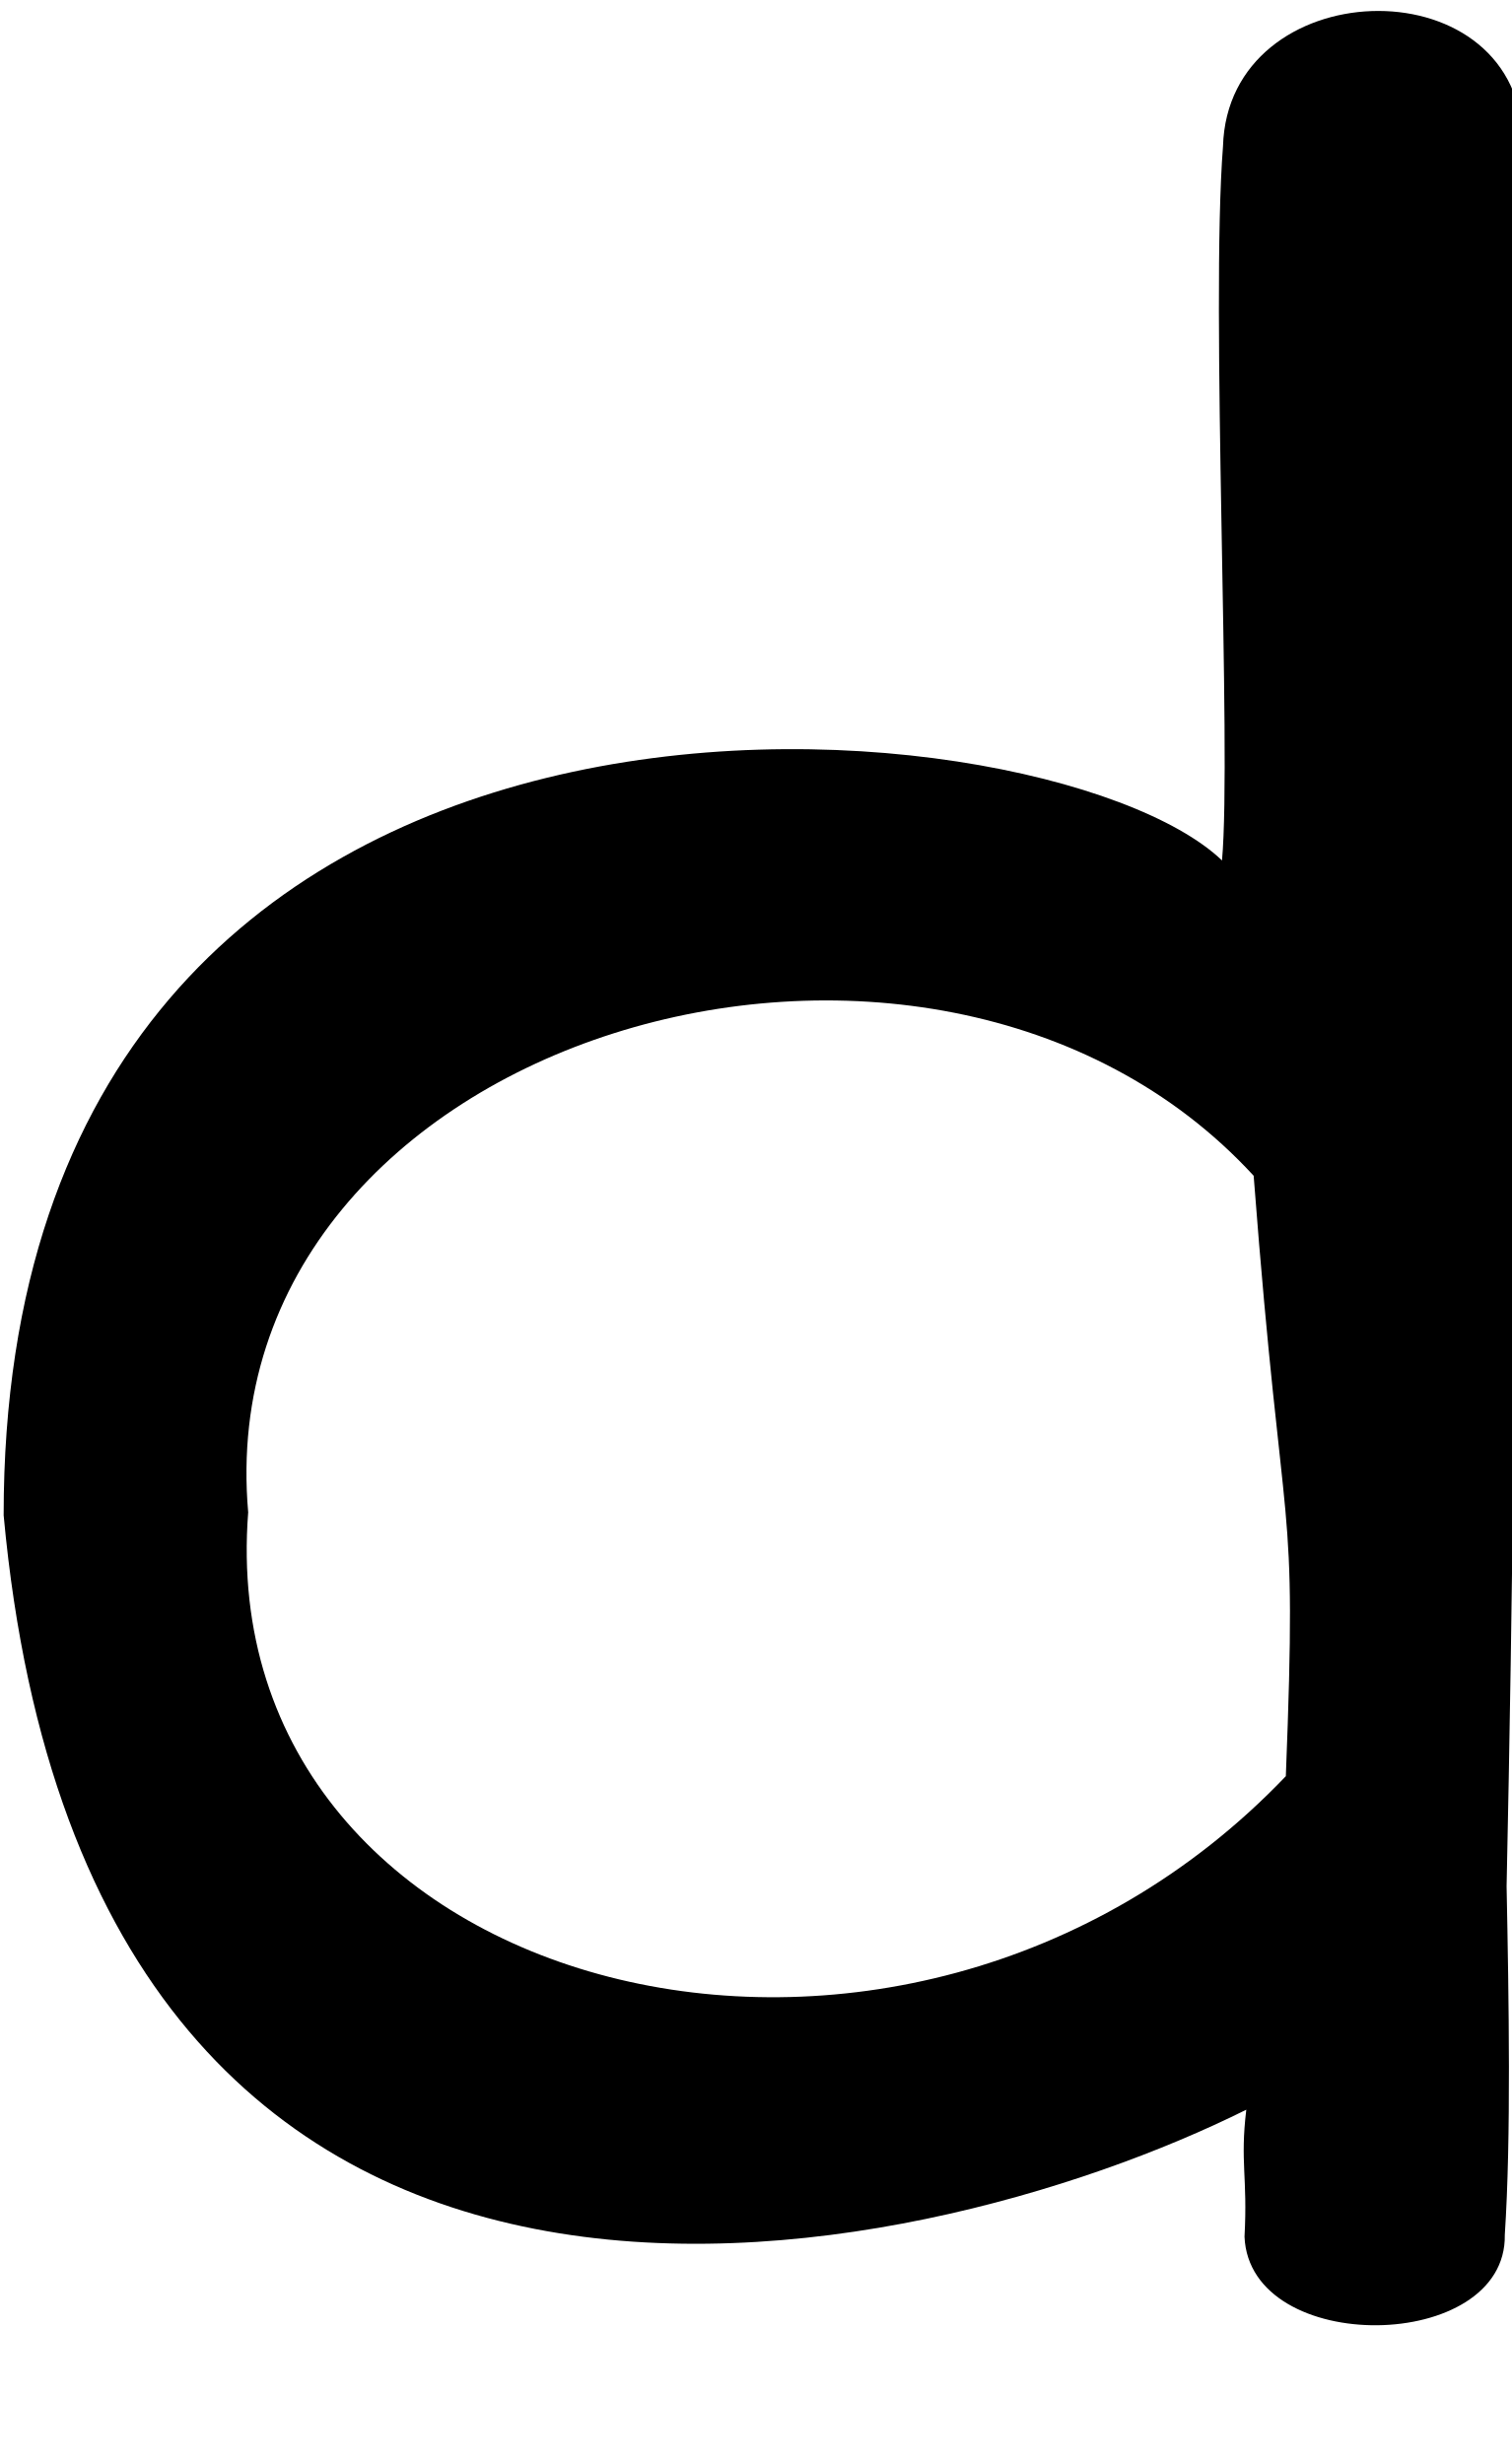
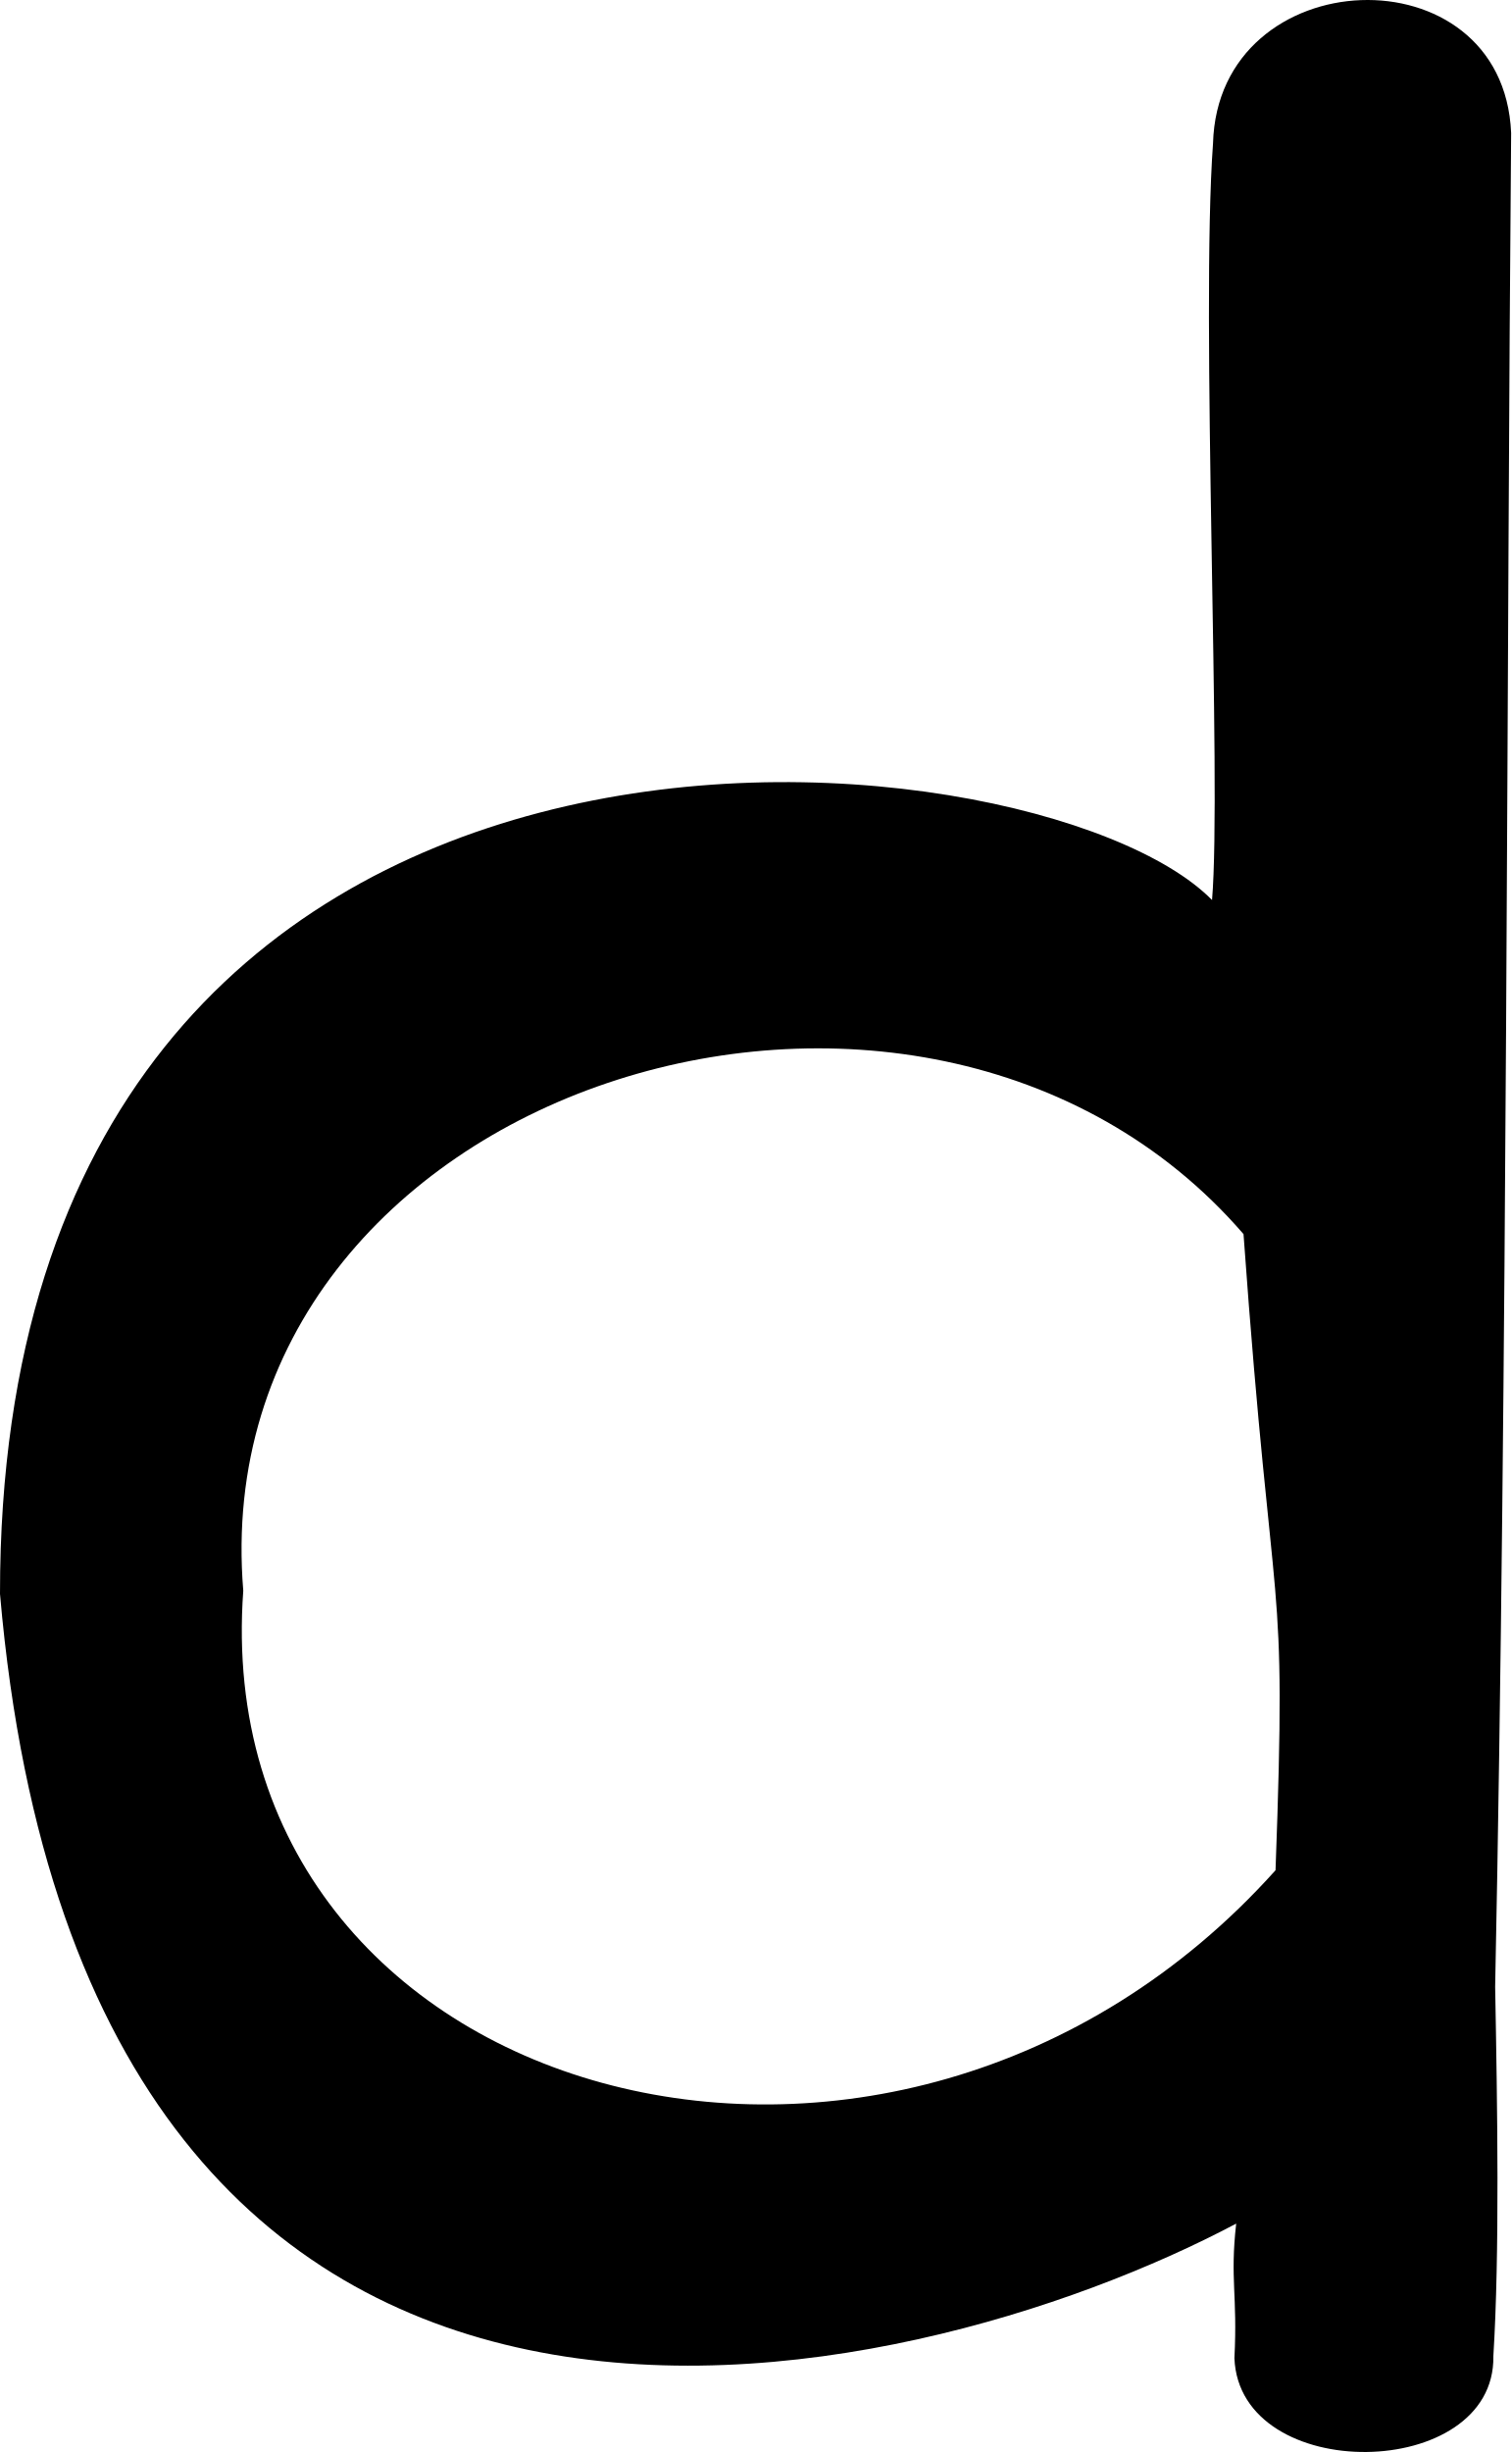
- <svg xmlns="http://www.w3.org/2000/svg" id="svg4377" version="1.1" width="570.54" height="930" viewBox="0 0 570.54 930">
+ <svg xmlns="http://www.w3.org/2000/svg" id="svg4377" version="1.1" width="573.296" height="930" viewBox="0 0 573.296 930">
  <defs id="defs4381" />
-   <path style="fill:#000000" d="m 469.693,844.21 c 1.226,-22.791 -1.73,-27.854 0.67,-47.934 C 346.638,857.886 34.333,929.432 1.378,571.937 1.259,223.067 394.491,260.971 461.203,324.762 c 3.704,-41.599 -4.382,-208.36 0.37,-269.517 1.906,-65.447 110.091,-69.477 113.101,-3.765 -1.681,179.945 -1.346,442.365 -6.065,660.447 0.847,42.783 1.733,95.028 -0.678,131.568 0.813,44.732 -96.332,46.066 -98.238,0.716 z M 485.289,670.397 C 489.724,557.326 484.455,591.448 473.143,443.771 350.913,310.822 77.937,390.963 93.67,570.814 79.479,753.989 340.502,822.022 485.289,670.397 Z" id="path4387" />
+   <path style="fill:#000000" d="m 468.316,894.411 c 1.226,-24.265 -1.73,-29.656 0.67,-51.034 C 345.26,908.971 32.955,985.144 2.6931751e-5,604.527 -0.119,233.093 393.113,273.449 459.825,341.366 c 3.704,-44.29 -4.382,-221.836 0.37,-286.949 1.906,-69.68 110.091,-73.971 113.101,-4.009 -1.681,191.584 -1.346,470.976 -6.065,703.164 0.847,45.55 1.733,101.174 -0.678,140.077 0.813,47.626 -96.332,49.045 -98.238,0.763 z M 483.911,709.355 C 488.347,588.971 483.077,625.3 471.765,468.072 349.535,326.524 76.559,411.848 92.292,603.332 78.101,798.355 339.124,870.787 483.911,709.355 Z" id="path4387" />
</svg>
